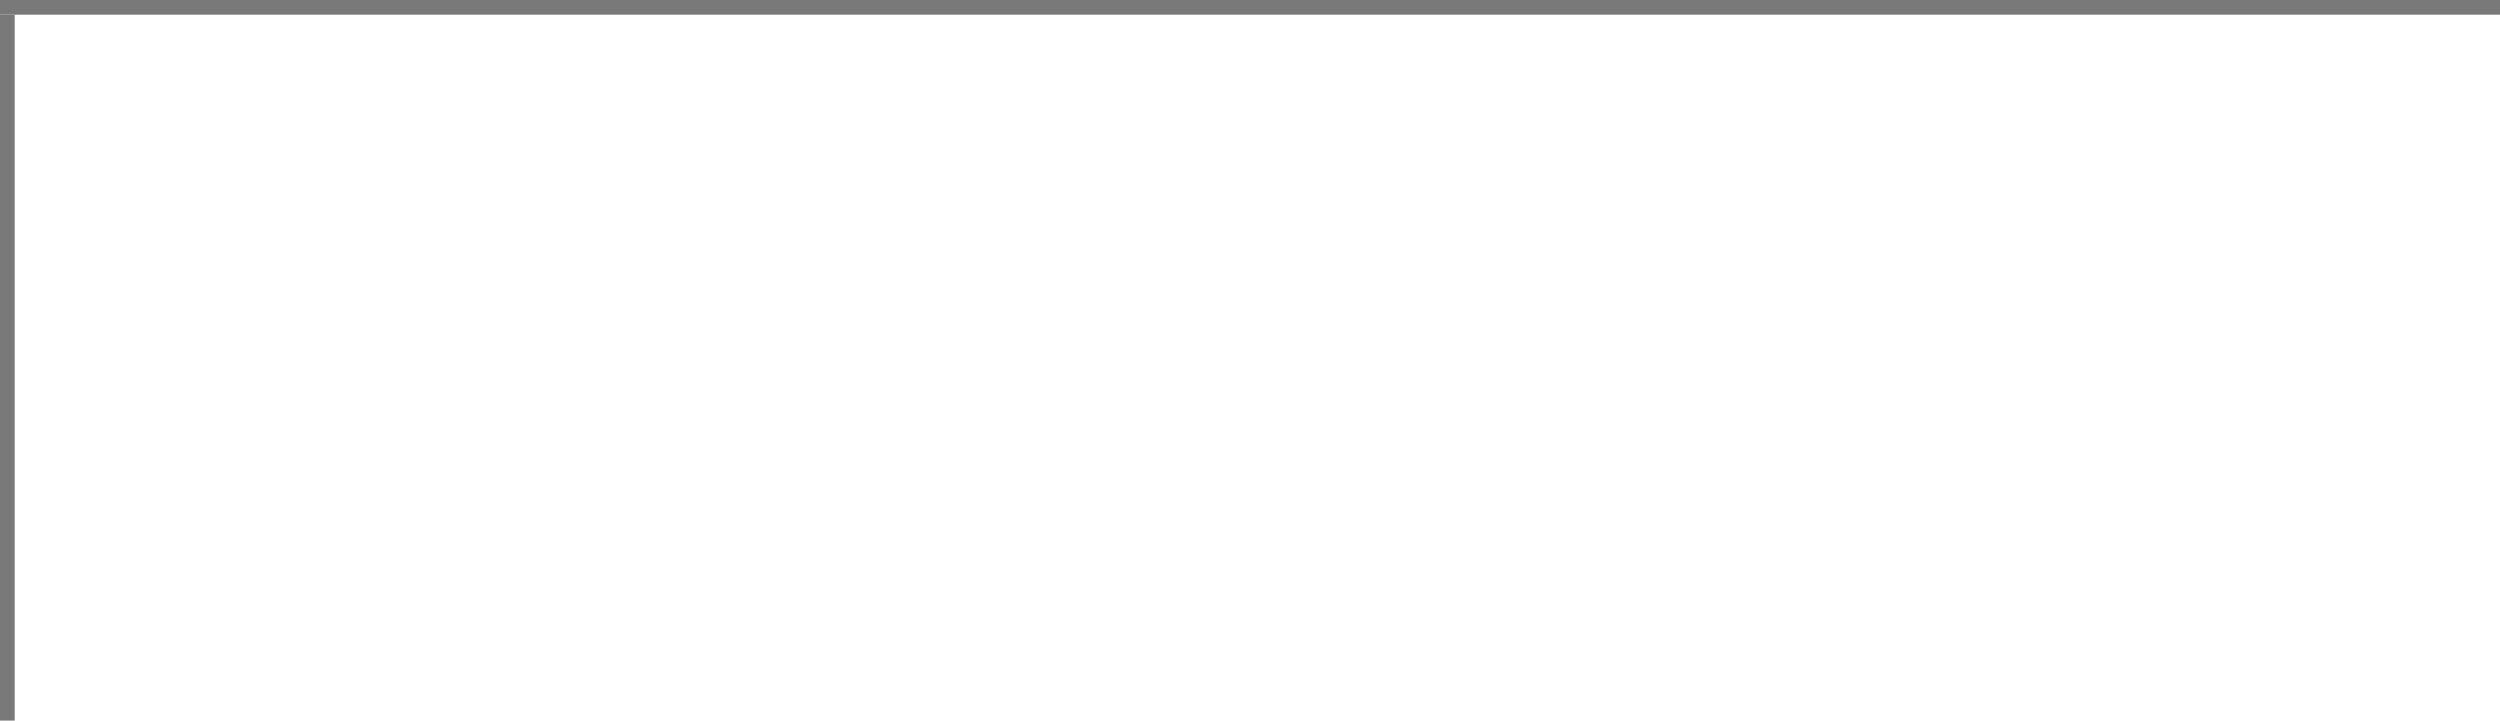
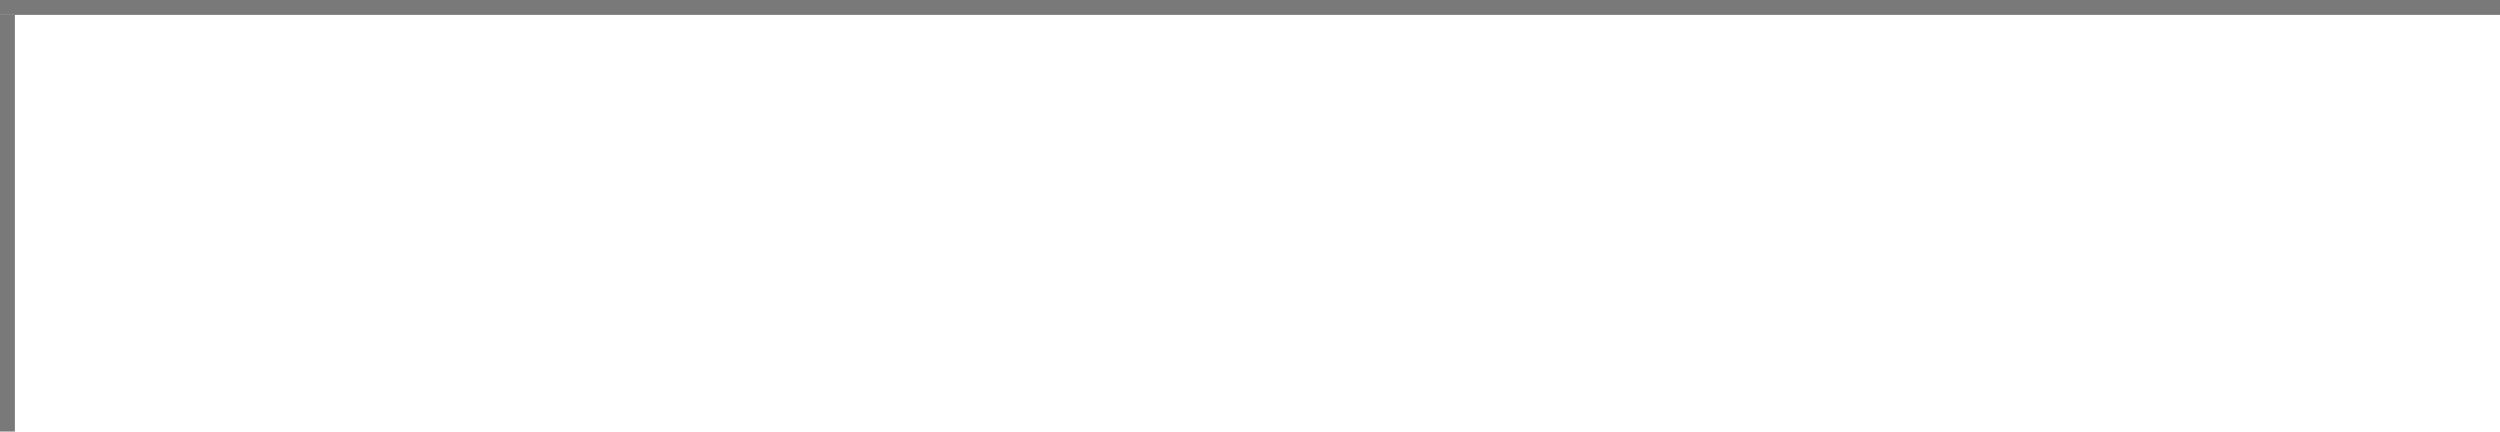
- <svg xmlns="http://www.w3.org/2000/svg" version="1.1" width="170px" height="49px" viewBox="884 0 170 49">
-   <path d="M 1 1  L 170 1  L 170 49  L 1 49  L 1 1  Z " fill-rule="nonzero" fill="rgba(255, 255, 255, 1)" stroke="none" transform="matrix(1 0 0 1 884 0 )" class="fill" />
-   <path d="M 0.5 1  L 0.5 49  " stroke-width="1" stroke-dasharray="0" stroke="rgba(121, 121, 121, 1)" fill="none" transform="matrix(1 0 0 1 884 0 )" class="stroke" />
-   <path d="M 0 0.5  L 170 0.5  " stroke-width="1" stroke-dasharray="0" stroke="rgba(121, 121, 121, 1)" fill="none" transform="matrix(1 0 0 1 884 0 )" class="stroke" />
+ <svg xmlns="http://www.w3.org/2000/svg" version="1.1" width="168px" height="29px" viewBox="1221 49 168 29">
+   <path d="M 1 1  L 168 1  L 168 29  L 1 29  L 1 1  Z " fill-rule="nonzero" fill="rgba(255, 255, 255, 1)" stroke="none" transform="matrix(1 0 0 1 1221 49 )" class="fill" />
+   <path d="M 0.5 1  L 0.5 29  " stroke-width="1" stroke-dasharray="0" stroke="rgba(121, 121, 121, 1)" fill="none" transform="matrix(1 0 0 1 1221 49 )" class="stroke" />
+   <path d="M 0 0.5  L 168 0.5  " stroke-width="1" stroke-dasharray="0" stroke="rgba(121, 121, 121, 1)" fill="none" transform="matrix(1 0 0 1 1221 49 )" class="stroke" />
</svg>
